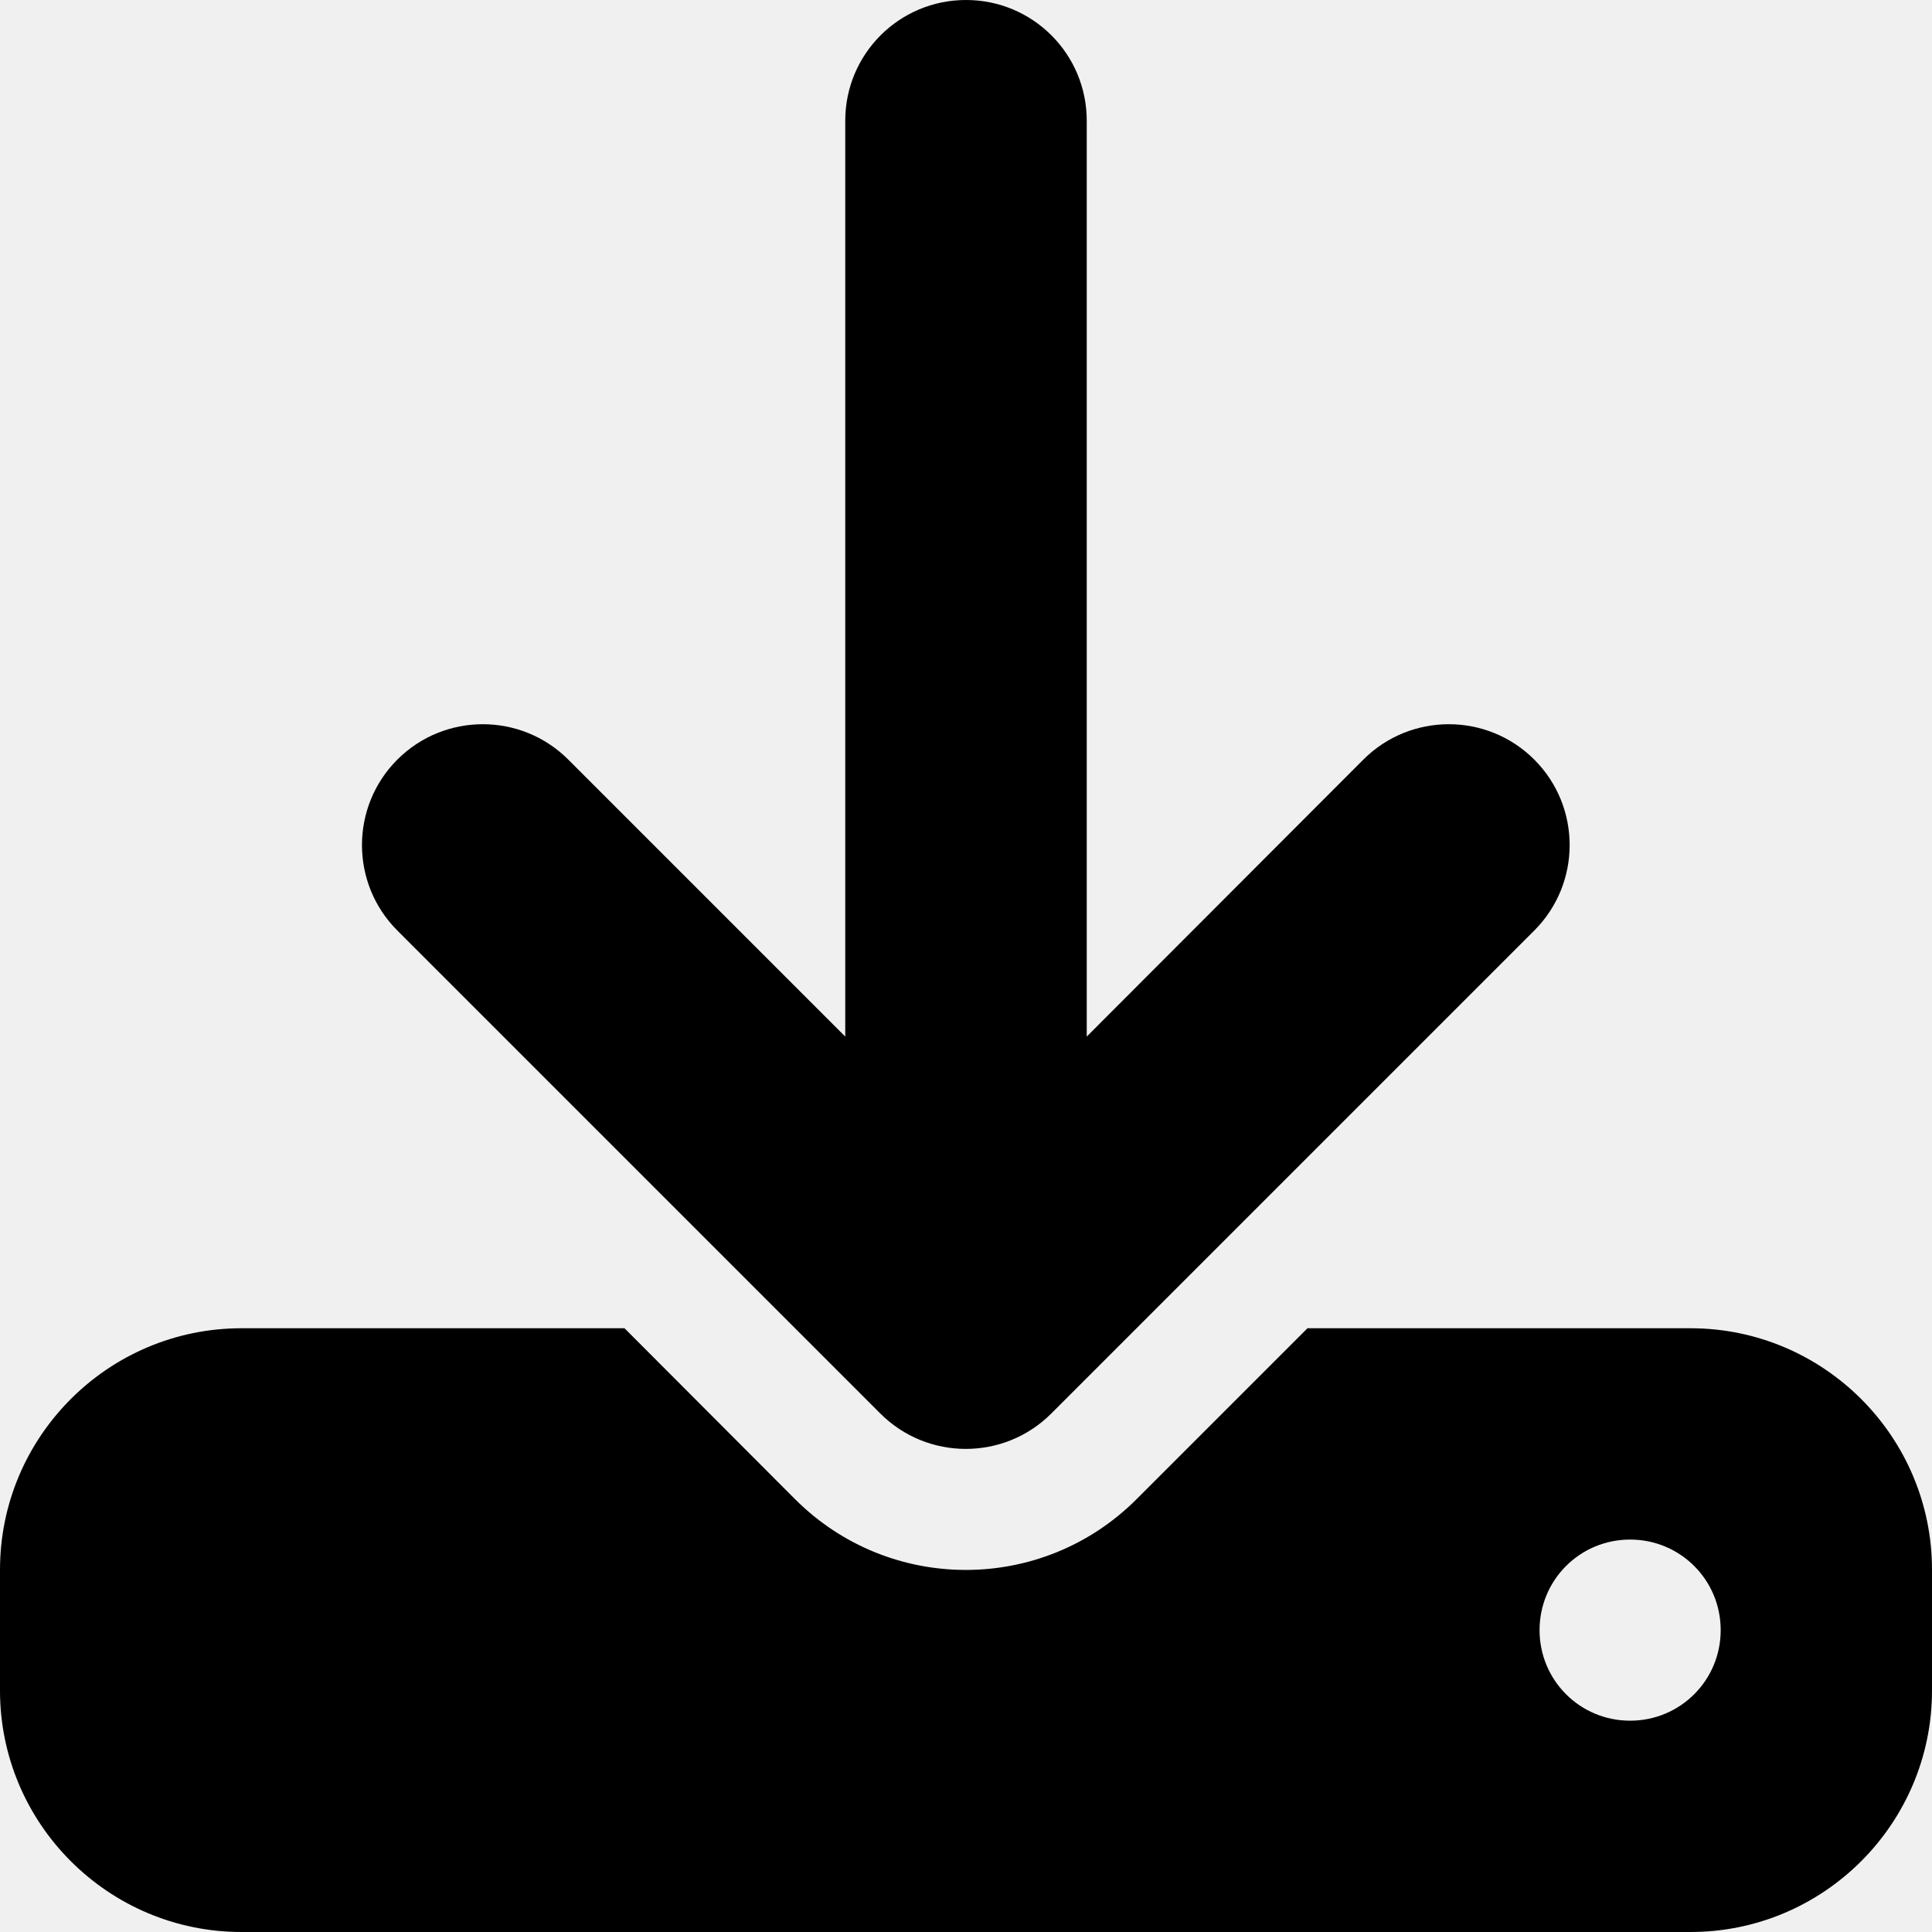
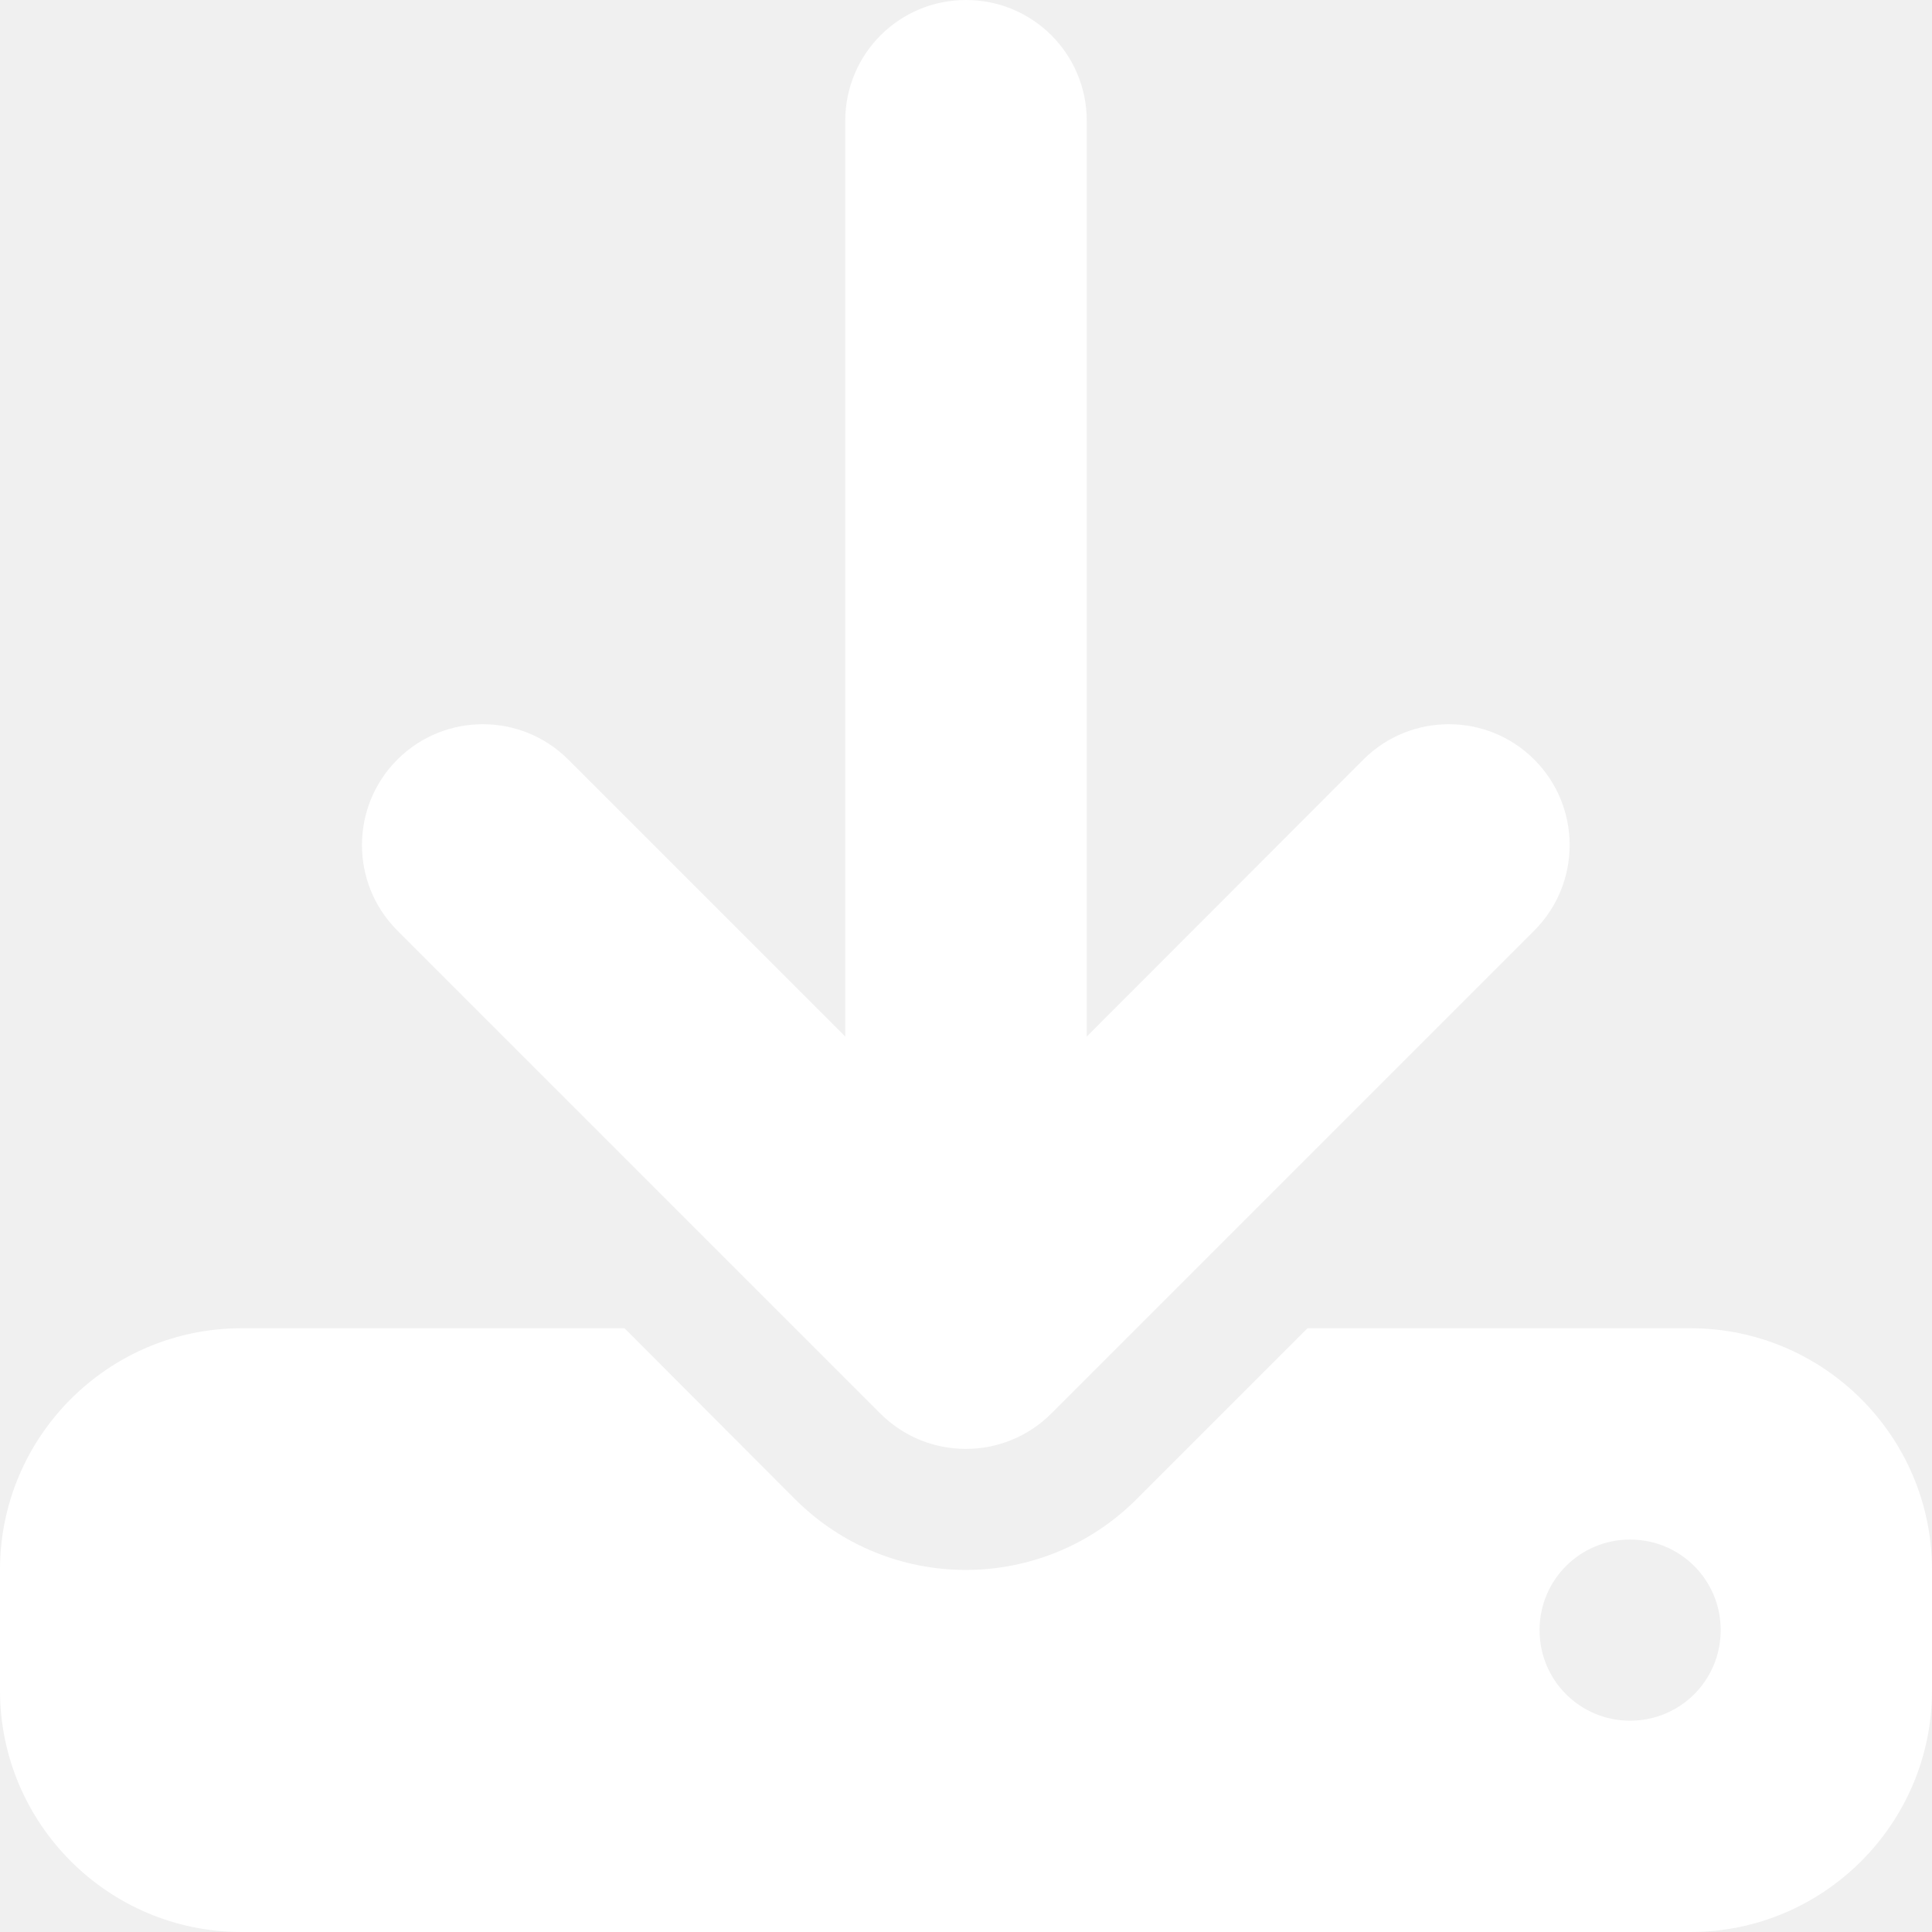
- <svg xmlns="http://www.w3.org/2000/svg" viewBox="0 0 512 512">
+ <svg xmlns="http://www.w3.org/2000/svg" viewBox="0 0 512 512" fill="white">
  <path d="M288 32c0-17.7-14.3-32-32-32s-32 14.3-32 32V274.7l-73.4-73.4c-12.5-12.5-32.8-12.5-45.3 0s-12.5 32.8 0 45.3l128 128c12.5 12.5 32.8 12.5 45.3 0l128-128c12.5-12.5 12.5-32.8 0-45.3s-32.8-12.5-45.3 0L288 274.7V32zM64 352c-35.3 0-64 28.7-64 64v32c0 35.3 28.7 64 64 64H448c35.3 0 64-28.7 64-64V416c0-35.3-28.7-64-64-64H346.5l-45.3 45.3c-25 25-65.5 25-90.5 0L165.5 352H64zM432 456c-13.3 0-24-10.7-24-24s10.7-24 24-24s24 10.7 24 24s-10.7 24-24 24z" />
</svg>
